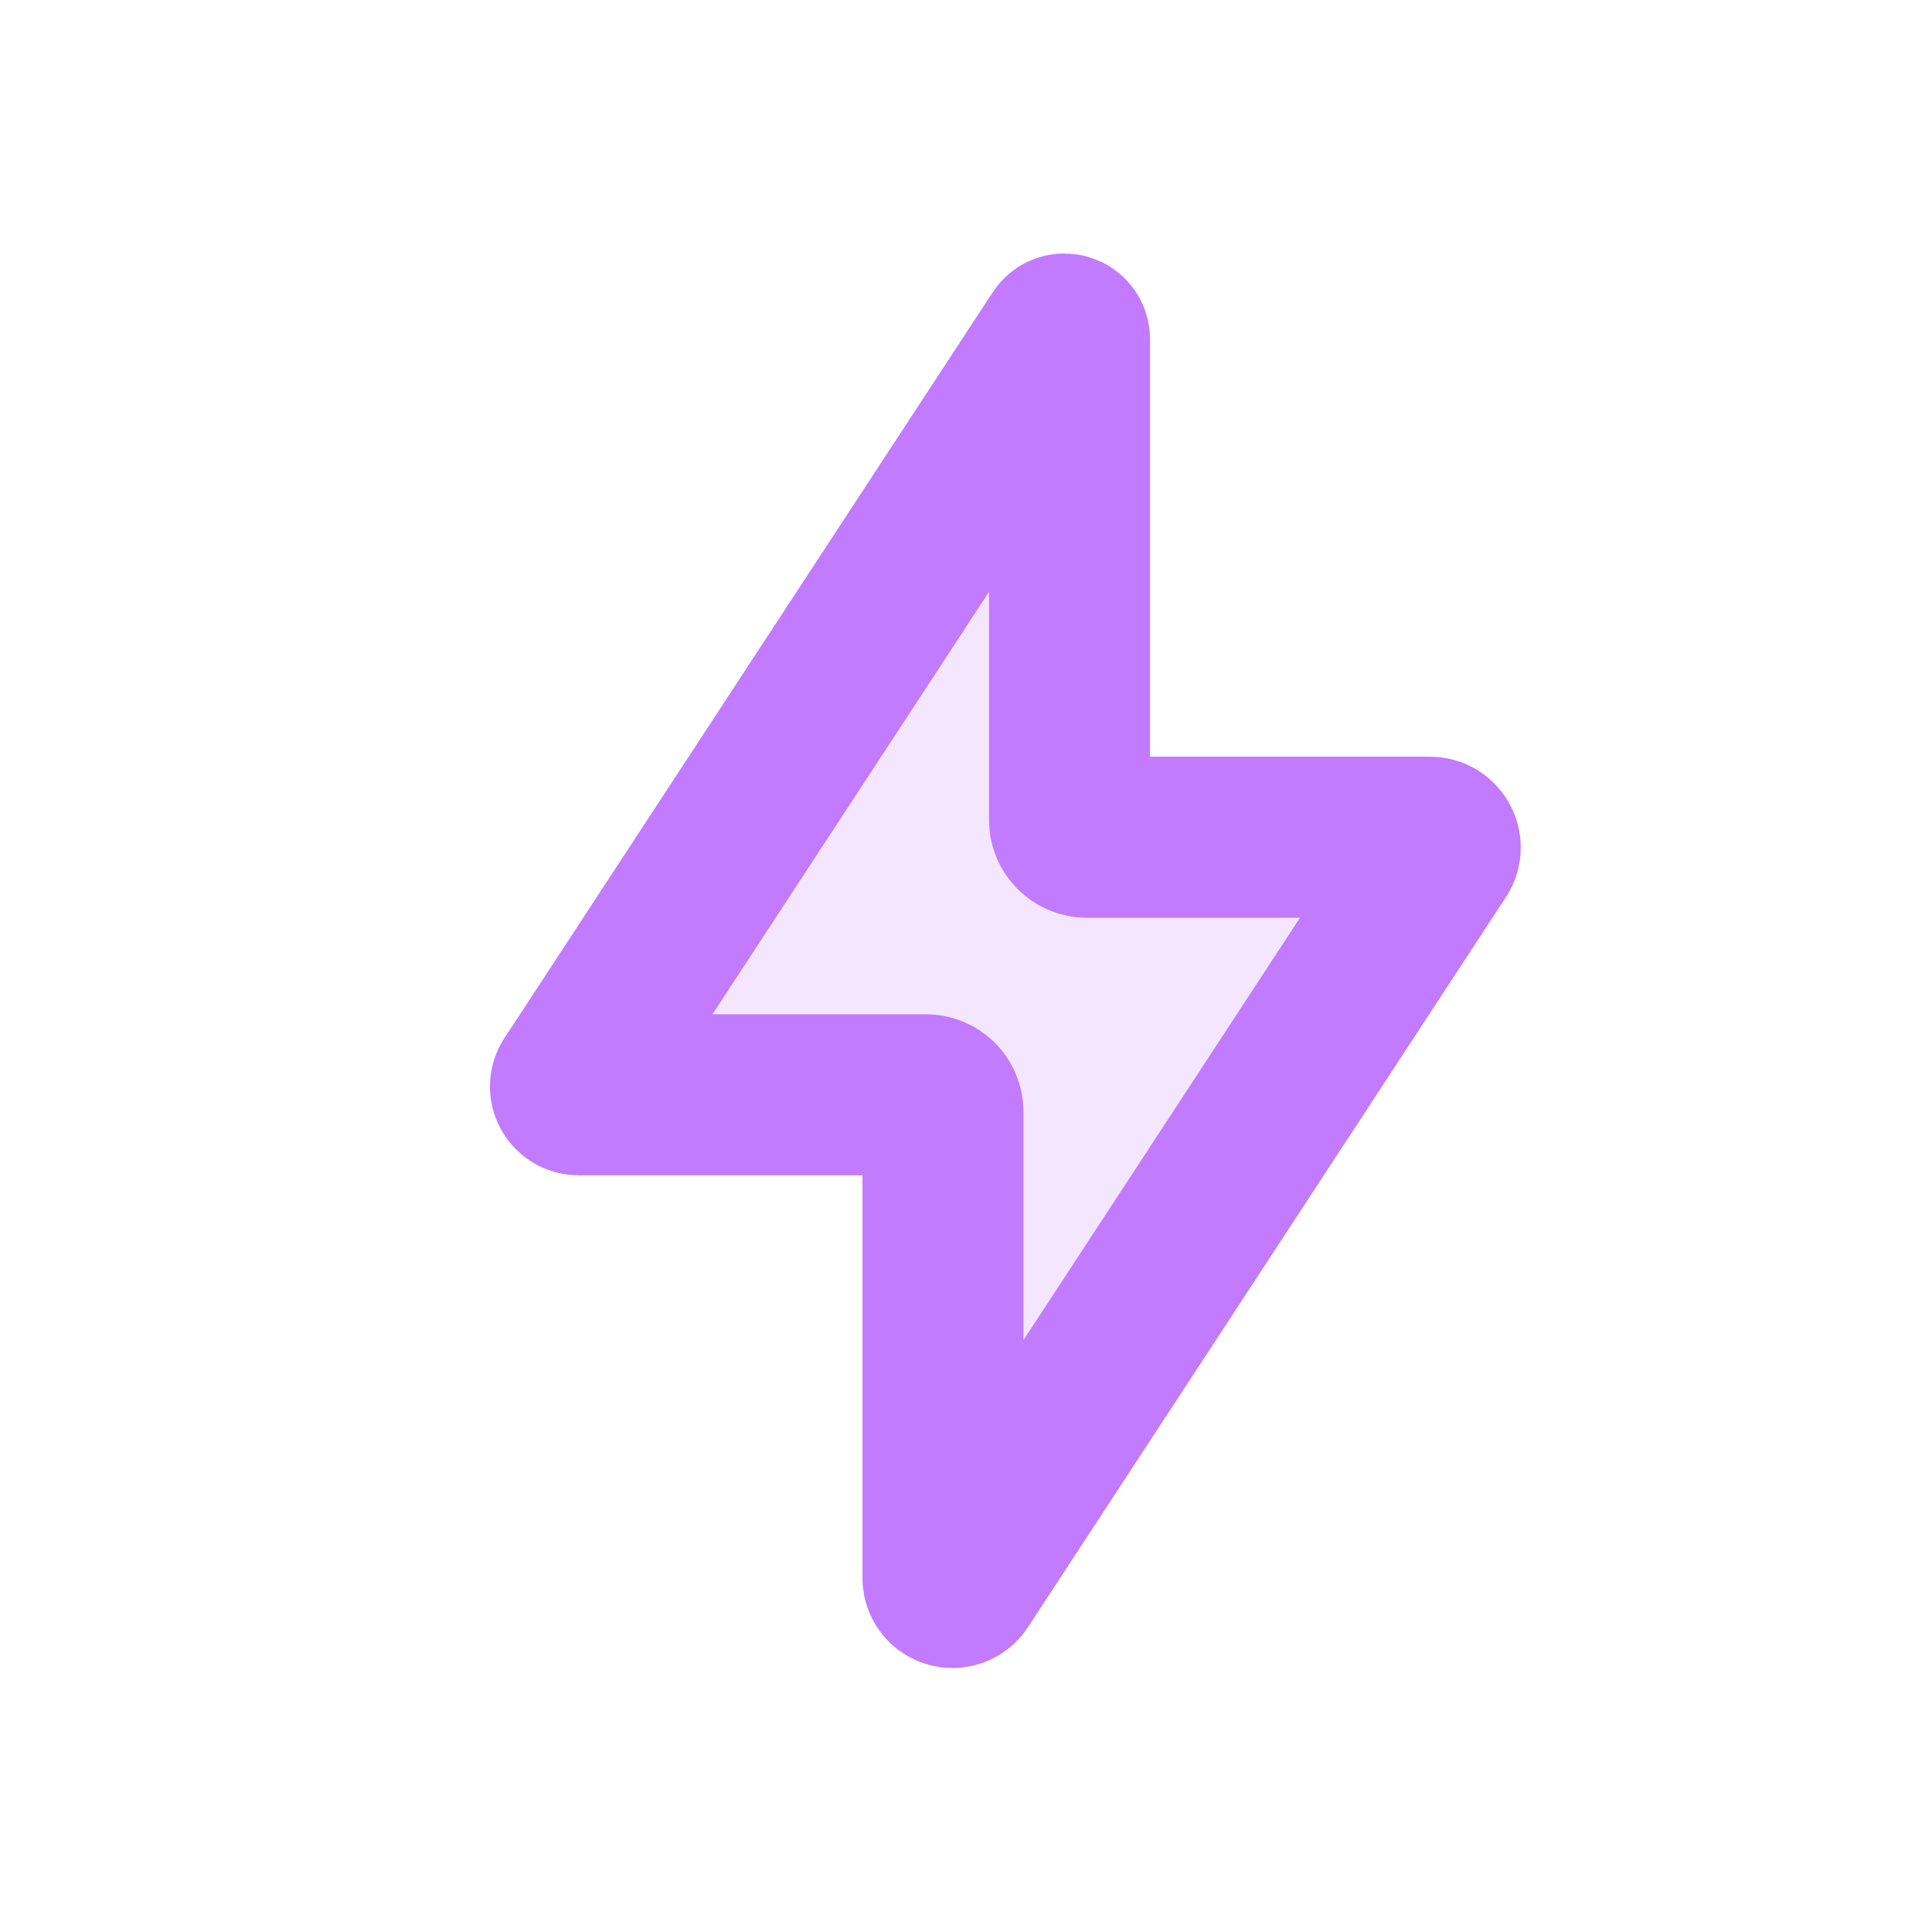
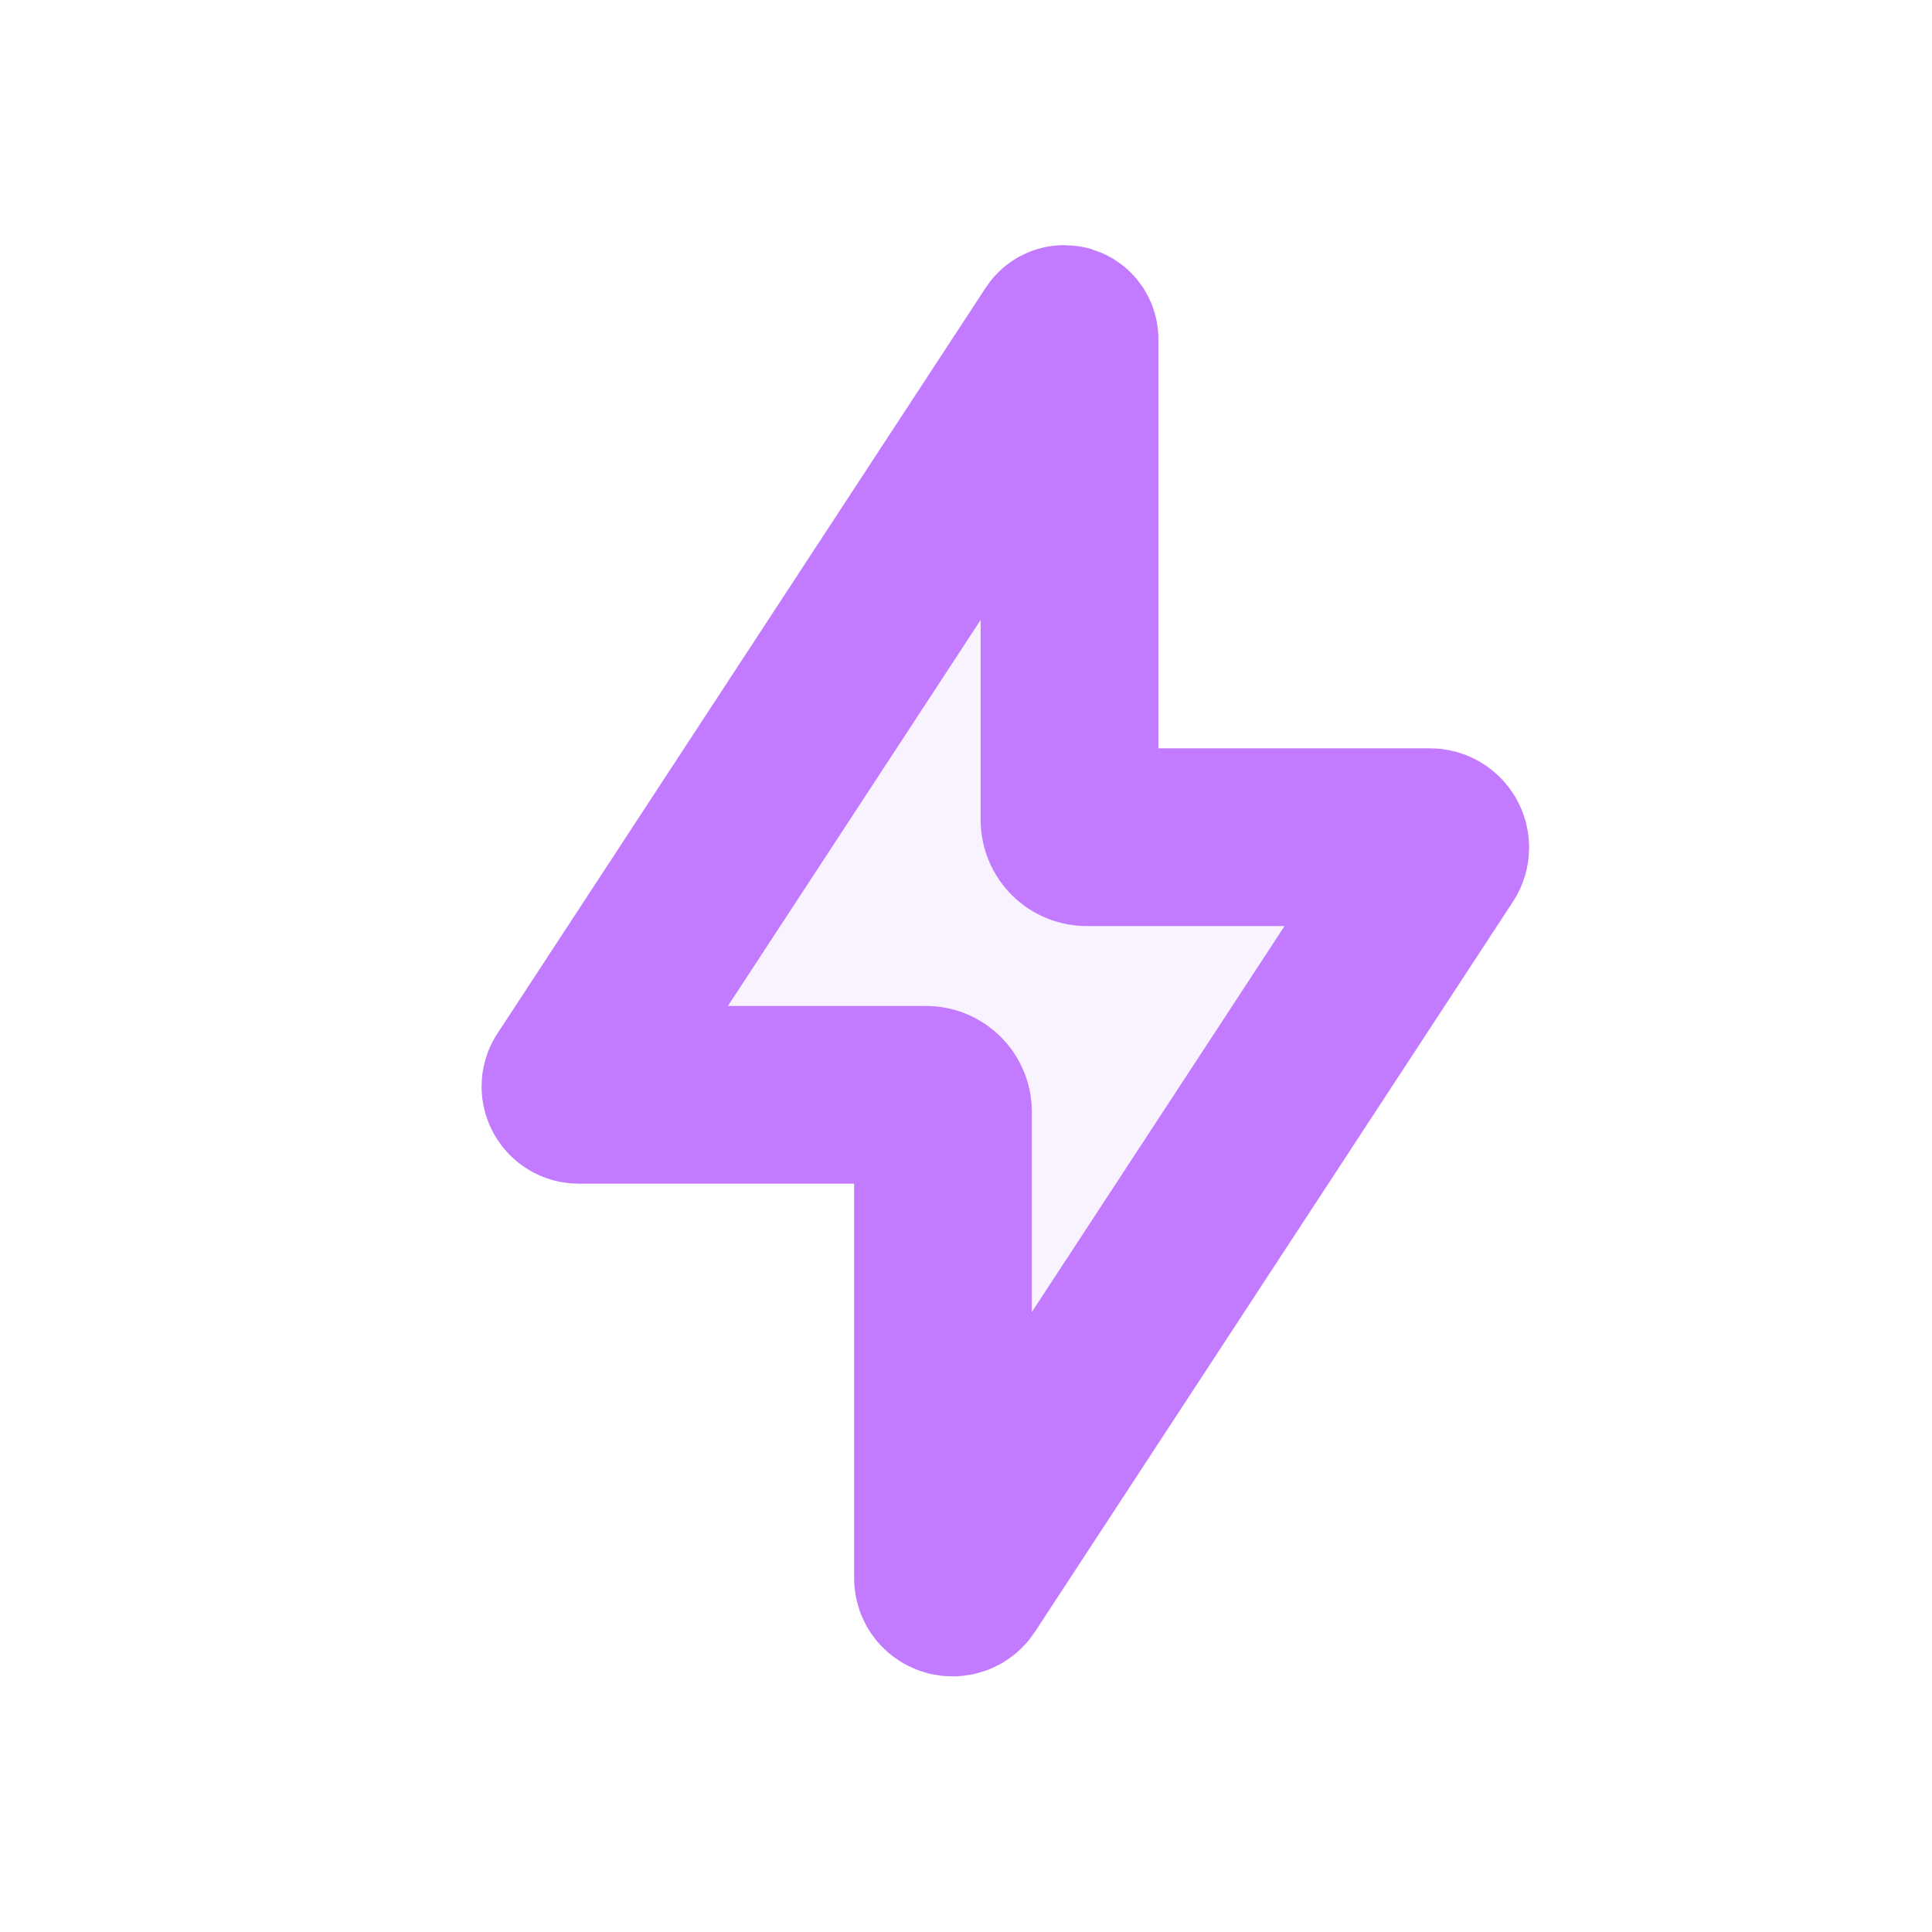
- <svg xmlns="http://www.w3.org/2000/svg" width="800px" height="800px" viewBox="0 0 24 24" fill="none" stroke="#c27aff">
+ <svg xmlns="http://www.w3.org/2000/svg" width="256px" height="256px" viewBox="0 0 24 24" fill="none">
  <g id="SVGRepo_bgCarrier" stroke-width="0" />
-   <g id="SVGRepo_tracerCarrier" stroke-linecap="round" stroke-linejoin="round" stroke="#c27aff" stroke-width="1.152">
-     <path opacity="0.1" d="M17.763 10.761L17.87 10.598C17.926 10.513 17.865 10.4 17.763 10.4H13.5C13.382 10.4 13.286 10.304 13.286 10.186V4.23V4.213C13.286 4.15 13.204 4.125 13.169 4.178L7.189 13.312L7.103 13.442C7.059 13.51 7.108 13.6 7.189 13.6H11.449H11.503C11.62 13.6 11.714 13.695 11.714 13.812V19.603C11.714 19.721 11.868 19.765 11.933 19.666L17.763 10.761Z" fill="#c27aff" />
-     <path d="M17.763 10.761L17.87 10.598C17.926 10.513 17.865 10.4 17.763 10.4H13.5C13.382 10.4 13.286 10.304 13.286 10.186V4.23V4.213C13.286 4.15 13.204 4.125 13.169 4.178L7.189 13.312L7.103 13.442C7.059 13.51 7.108 13.6 7.189 13.6H11.449H11.503C11.62 13.6 11.714 13.695 11.714 13.812V19.603C11.714 19.721 11.868 19.765 11.933 19.666L17.763 10.761Z" stroke="#c27aff" stroke-width="2" stroke-linejoin="round" />
-   </g>
+   <g id="SVGRepo_tracerCarrier" stroke-linecap="round" stroke-linejoin="round" />
  <g id="SVGRepo_iconCarrier">
    <path opacity="0.1" d="M17.763 10.761L17.87 10.598C17.926 10.513 17.865 10.4 17.763 10.4H13.5C13.382 10.4 13.286 10.304 13.286 10.186V4.23V4.213C13.286 4.15 13.204 4.125 13.169 4.178L7.189 13.312L7.103 13.442C7.059 13.51 7.108 13.6 7.189 13.6H11.449H11.503C11.62 13.6 11.714 13.695 11.714 13.812V19.603C11.714 19.721 11.868 19.765 11.933 19.666L17.763 10.761Z" fill="#c27aff" />
-     <path d="M17.763 10.761L17.87 10.598C17.926 10.513 17.865 10.4 17.763 10.4H13.5C13.382 10.4 13.286 10.304 13.286 10.186V4.23V4.213C13.286 4.15 13.204 4.125 13.169 4.178L7.189 13.312L7.103 13.442C7.059 13.51 7.108 13.6 7.189 13.6H11.449H11.503C11.62 13.6 11.714 13.695 11.714 13.812V19.603C11.714 19.721 11.868 19.765 11.933 19.666L17.763 10.761Z" stroke="#c27aff" stroke-width="0.456" stroke-linejoin="round" />
+     <path d="M17.763 10.761L17.87 10.598C17.926 10.513 17.865 10.4 17.763 10.4H13.5C13.382 10.4 13.286 10.304 13.286 10.186V4.23V4.213C13.286 4.15 13.204 4.125 13.169 4.178L7.189 13.312L7.103 13.442C7.059 13.51 7.108 13.6 7.189 13.6H11.449H11.503C11.62 13.6 11.714 13.695 11.714 13.812V19.603C11.714 19.721 11.868 19.765 11.933 19.666L17.763 10.761Z" stroke="#c27aff" stroke-width="2.208" stroke-linejoin="round" />
  </g>
</svg>
